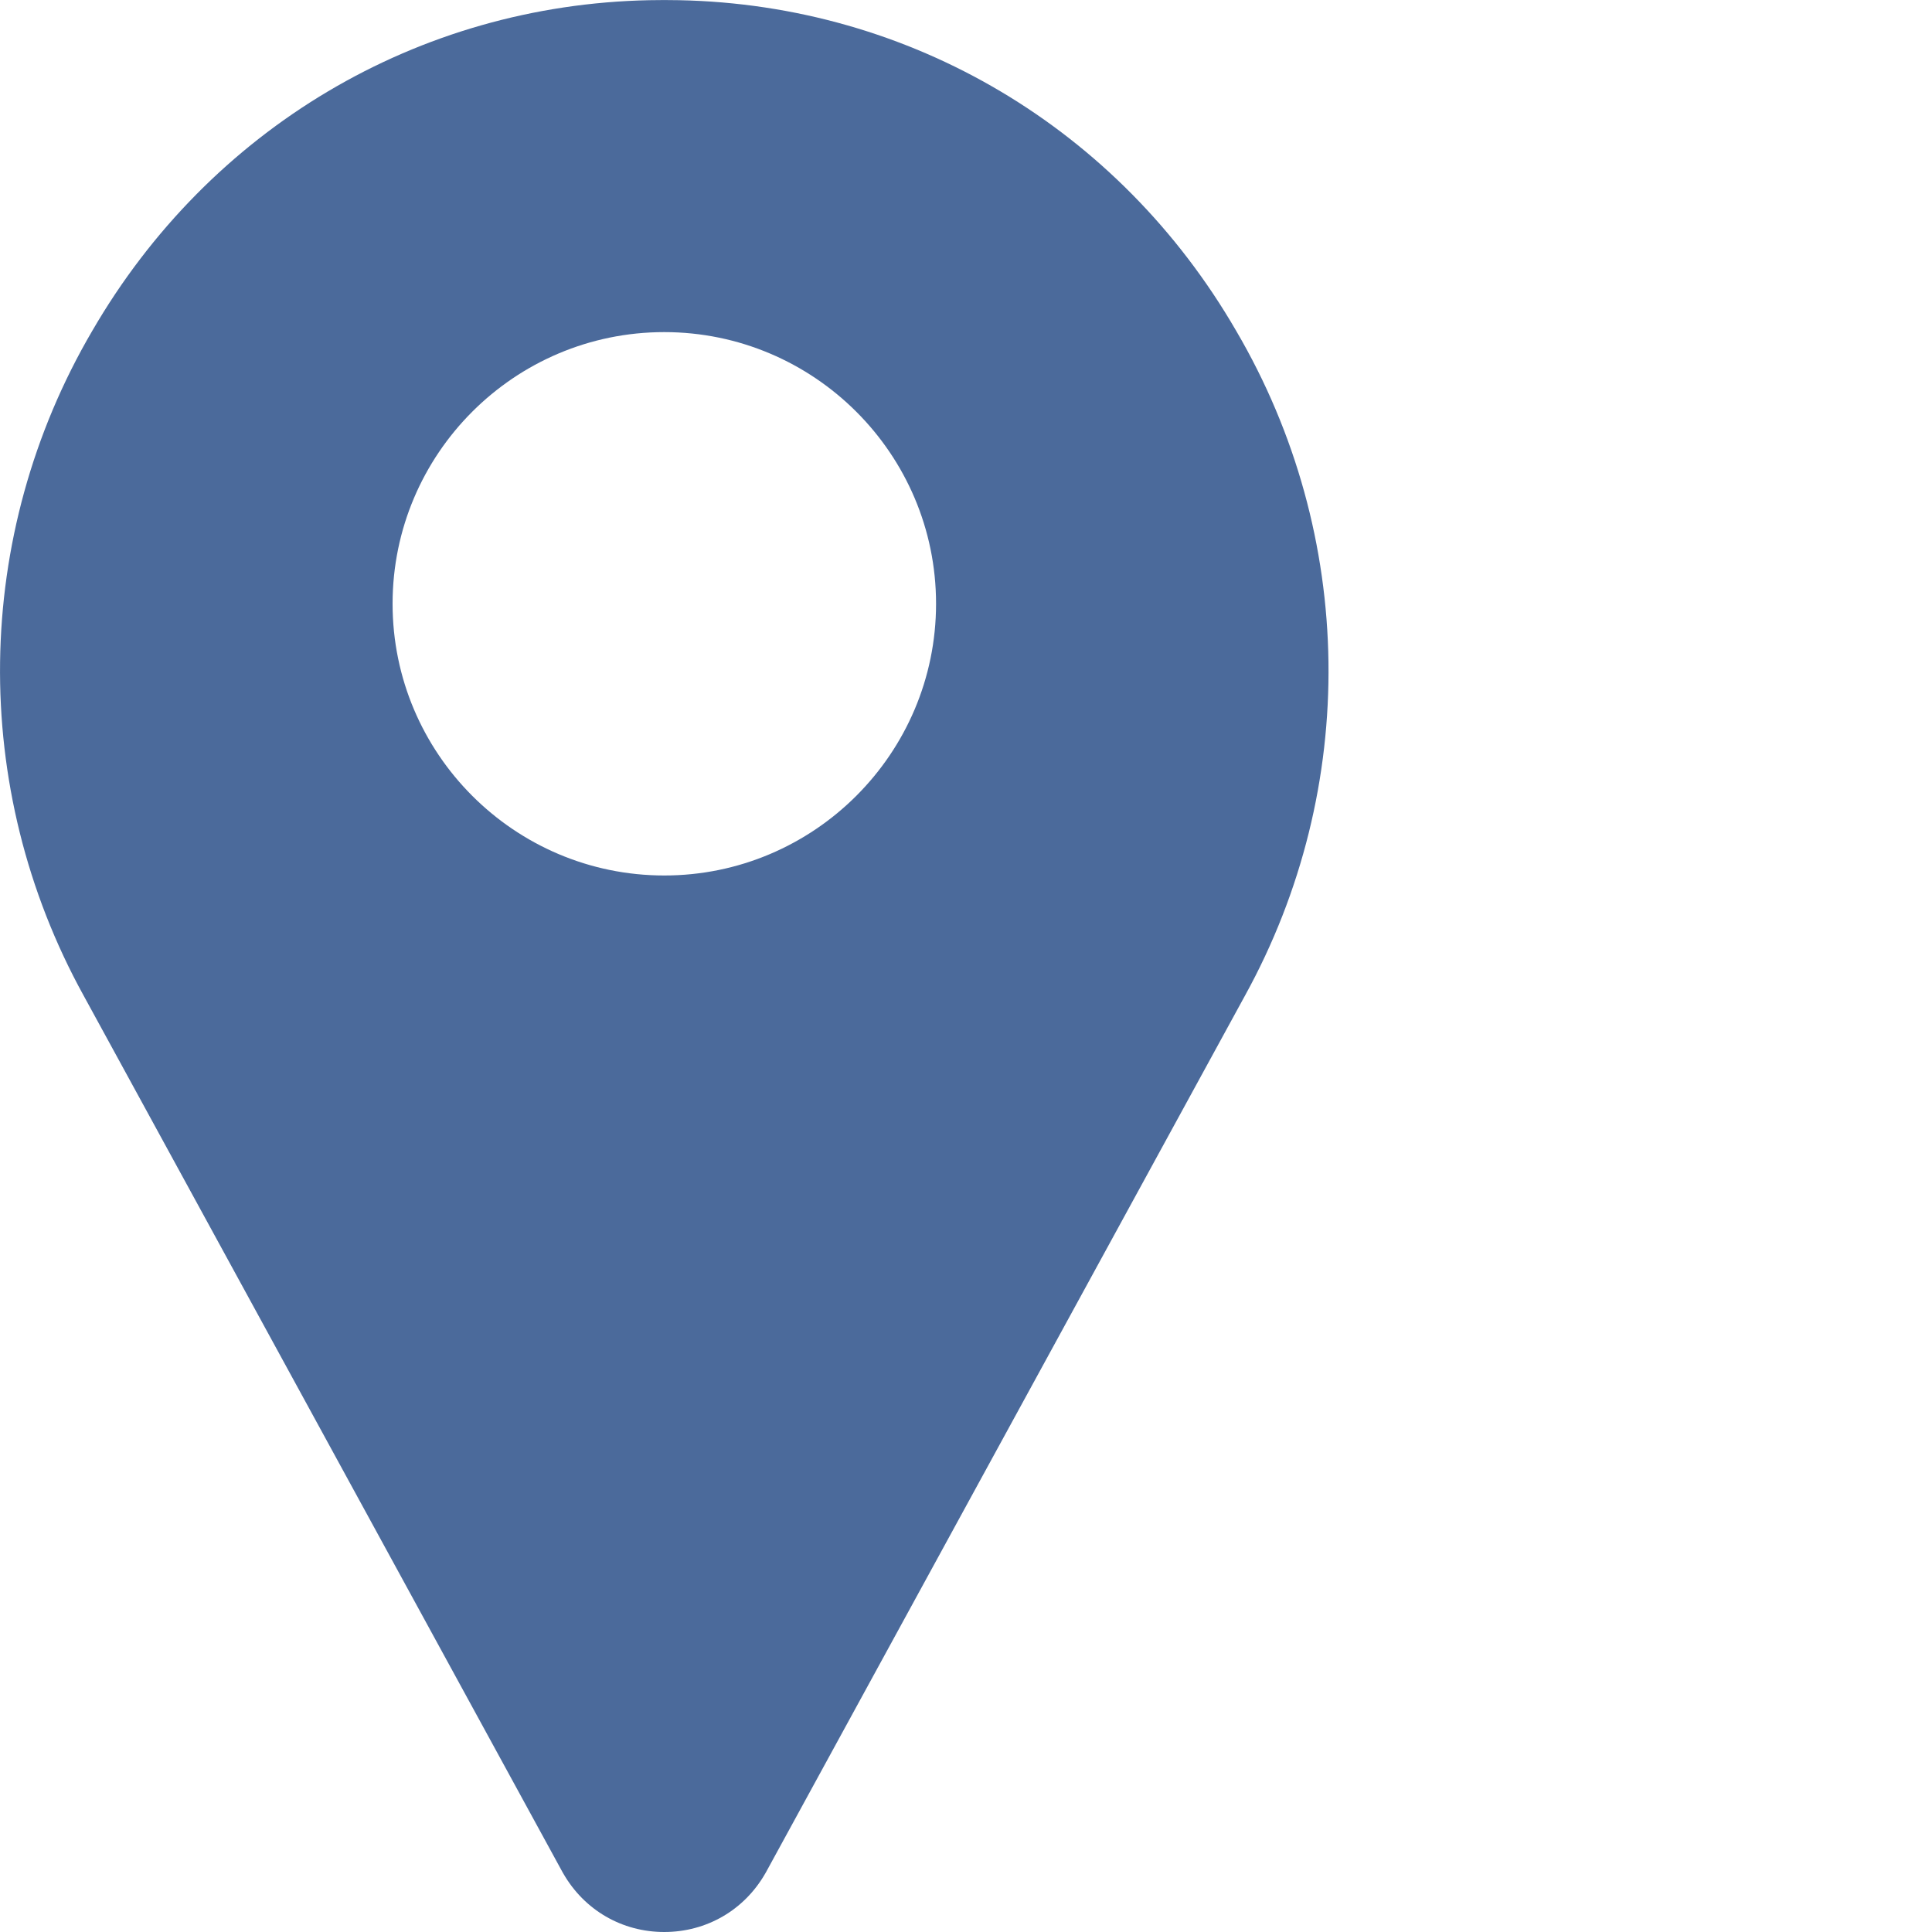
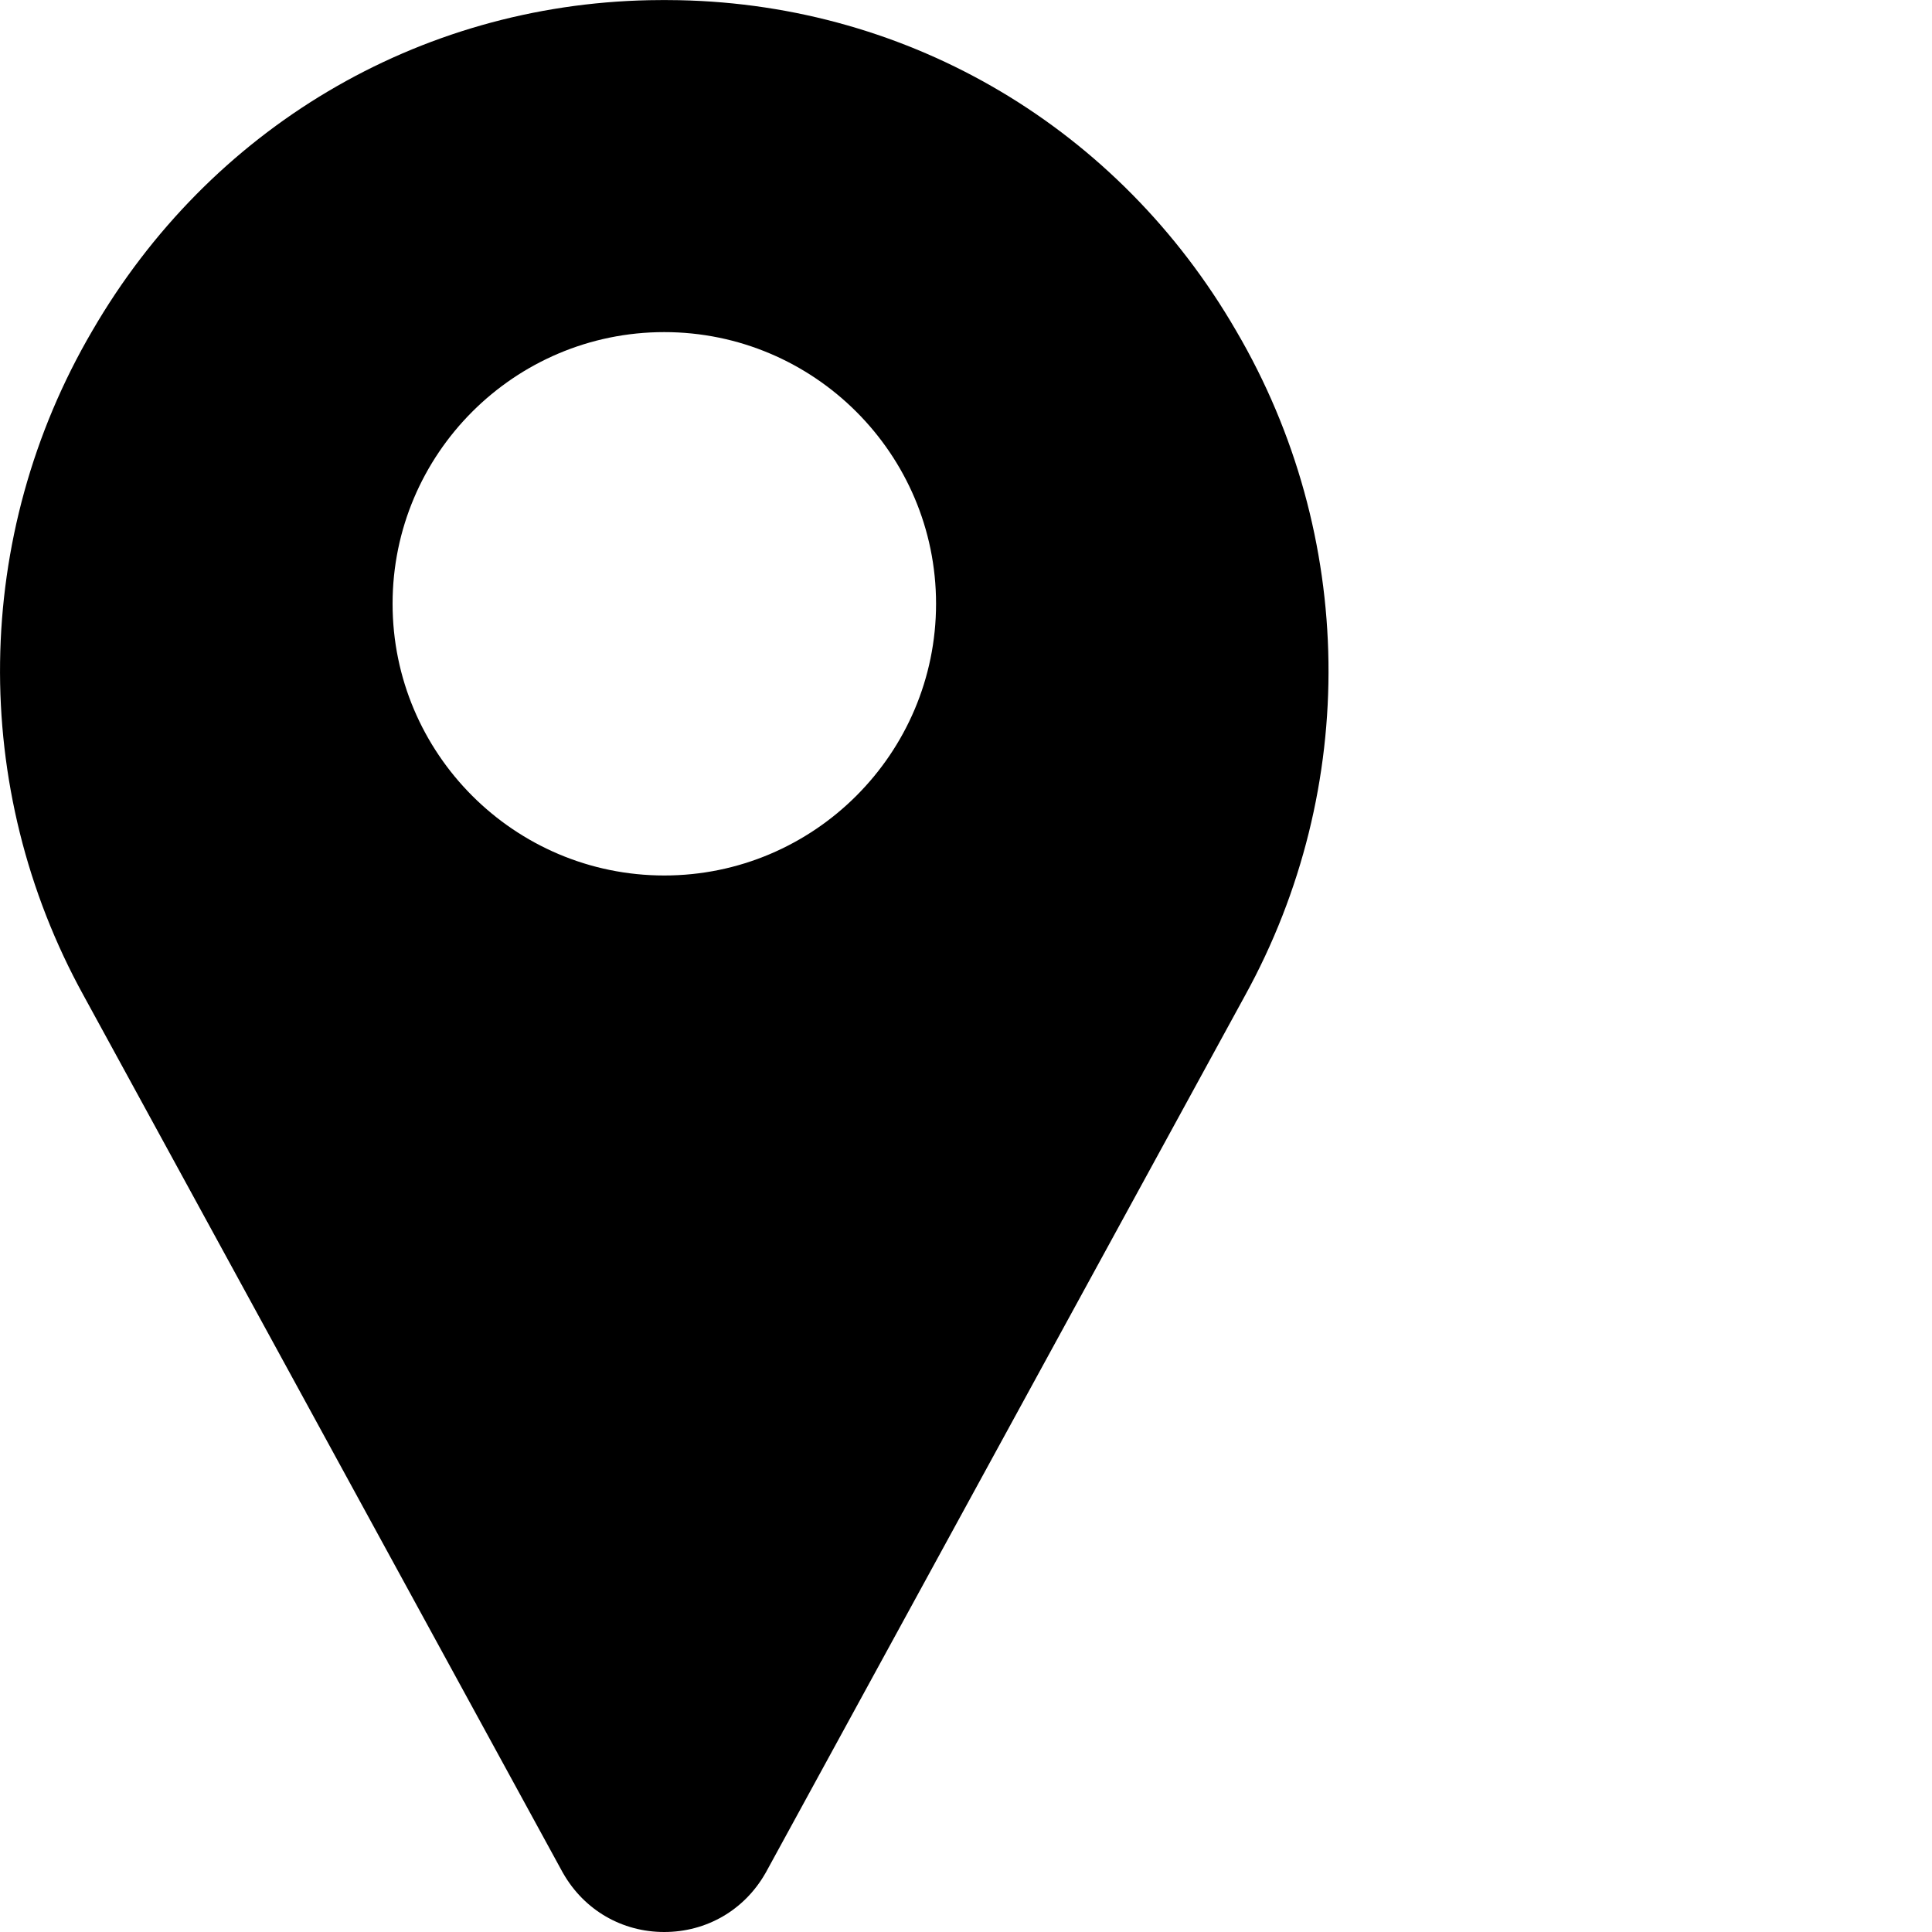
<svg xmlns="http://www.w3.org/2000/svg" height="20" width="20">
-   <path d="M12.797 3.425C11.584 1.33 9.427.05 7.03.002a7.483 7.483 0 00-.308 0C4.325.05 2.17 1.33.955 3.425a6.963 6.963 0 00-.09 6.88l4.959 9.077.007.012c.218.38.609.606 1.045.606.437 0 .828-.226 1.046-.606l.007-.012 4.96-9.077a6.963 6.963 0 00-.092-6.88zm-5.92 5.638c-1.552 0-2.813-1.262-2.813-2.813s1.261-2.812 2.812-2.812S9.69 4.699 9.69 6.25 8.427 9.063 6.876 9.063z" fill="#4b6a9b" />
+   <path d="M12.797 3.425C11.584 1.33 9.427.05 7.03.002a7.483 7.483 0 00-.308 0C4.325.05 2.17 1.33.955 3.425a6.963 6.963 0 00-.09 6.88l4.959 9.077.007.012c.218.38.609.606 1.045.606.437 0 .828-.226 1.046-.606l.007-.012 4.96-9.077a6.963 6.963 0 00-.092-6.88zm-5.92 5.638c-1.552 0-2.813-1.262-2.813-2.813s1.261-2.812 2.812-2.812S9.69 4.699 9.69 6.25 8.427 9.063 6.876 9.063z" fill="current" />
</svg>
